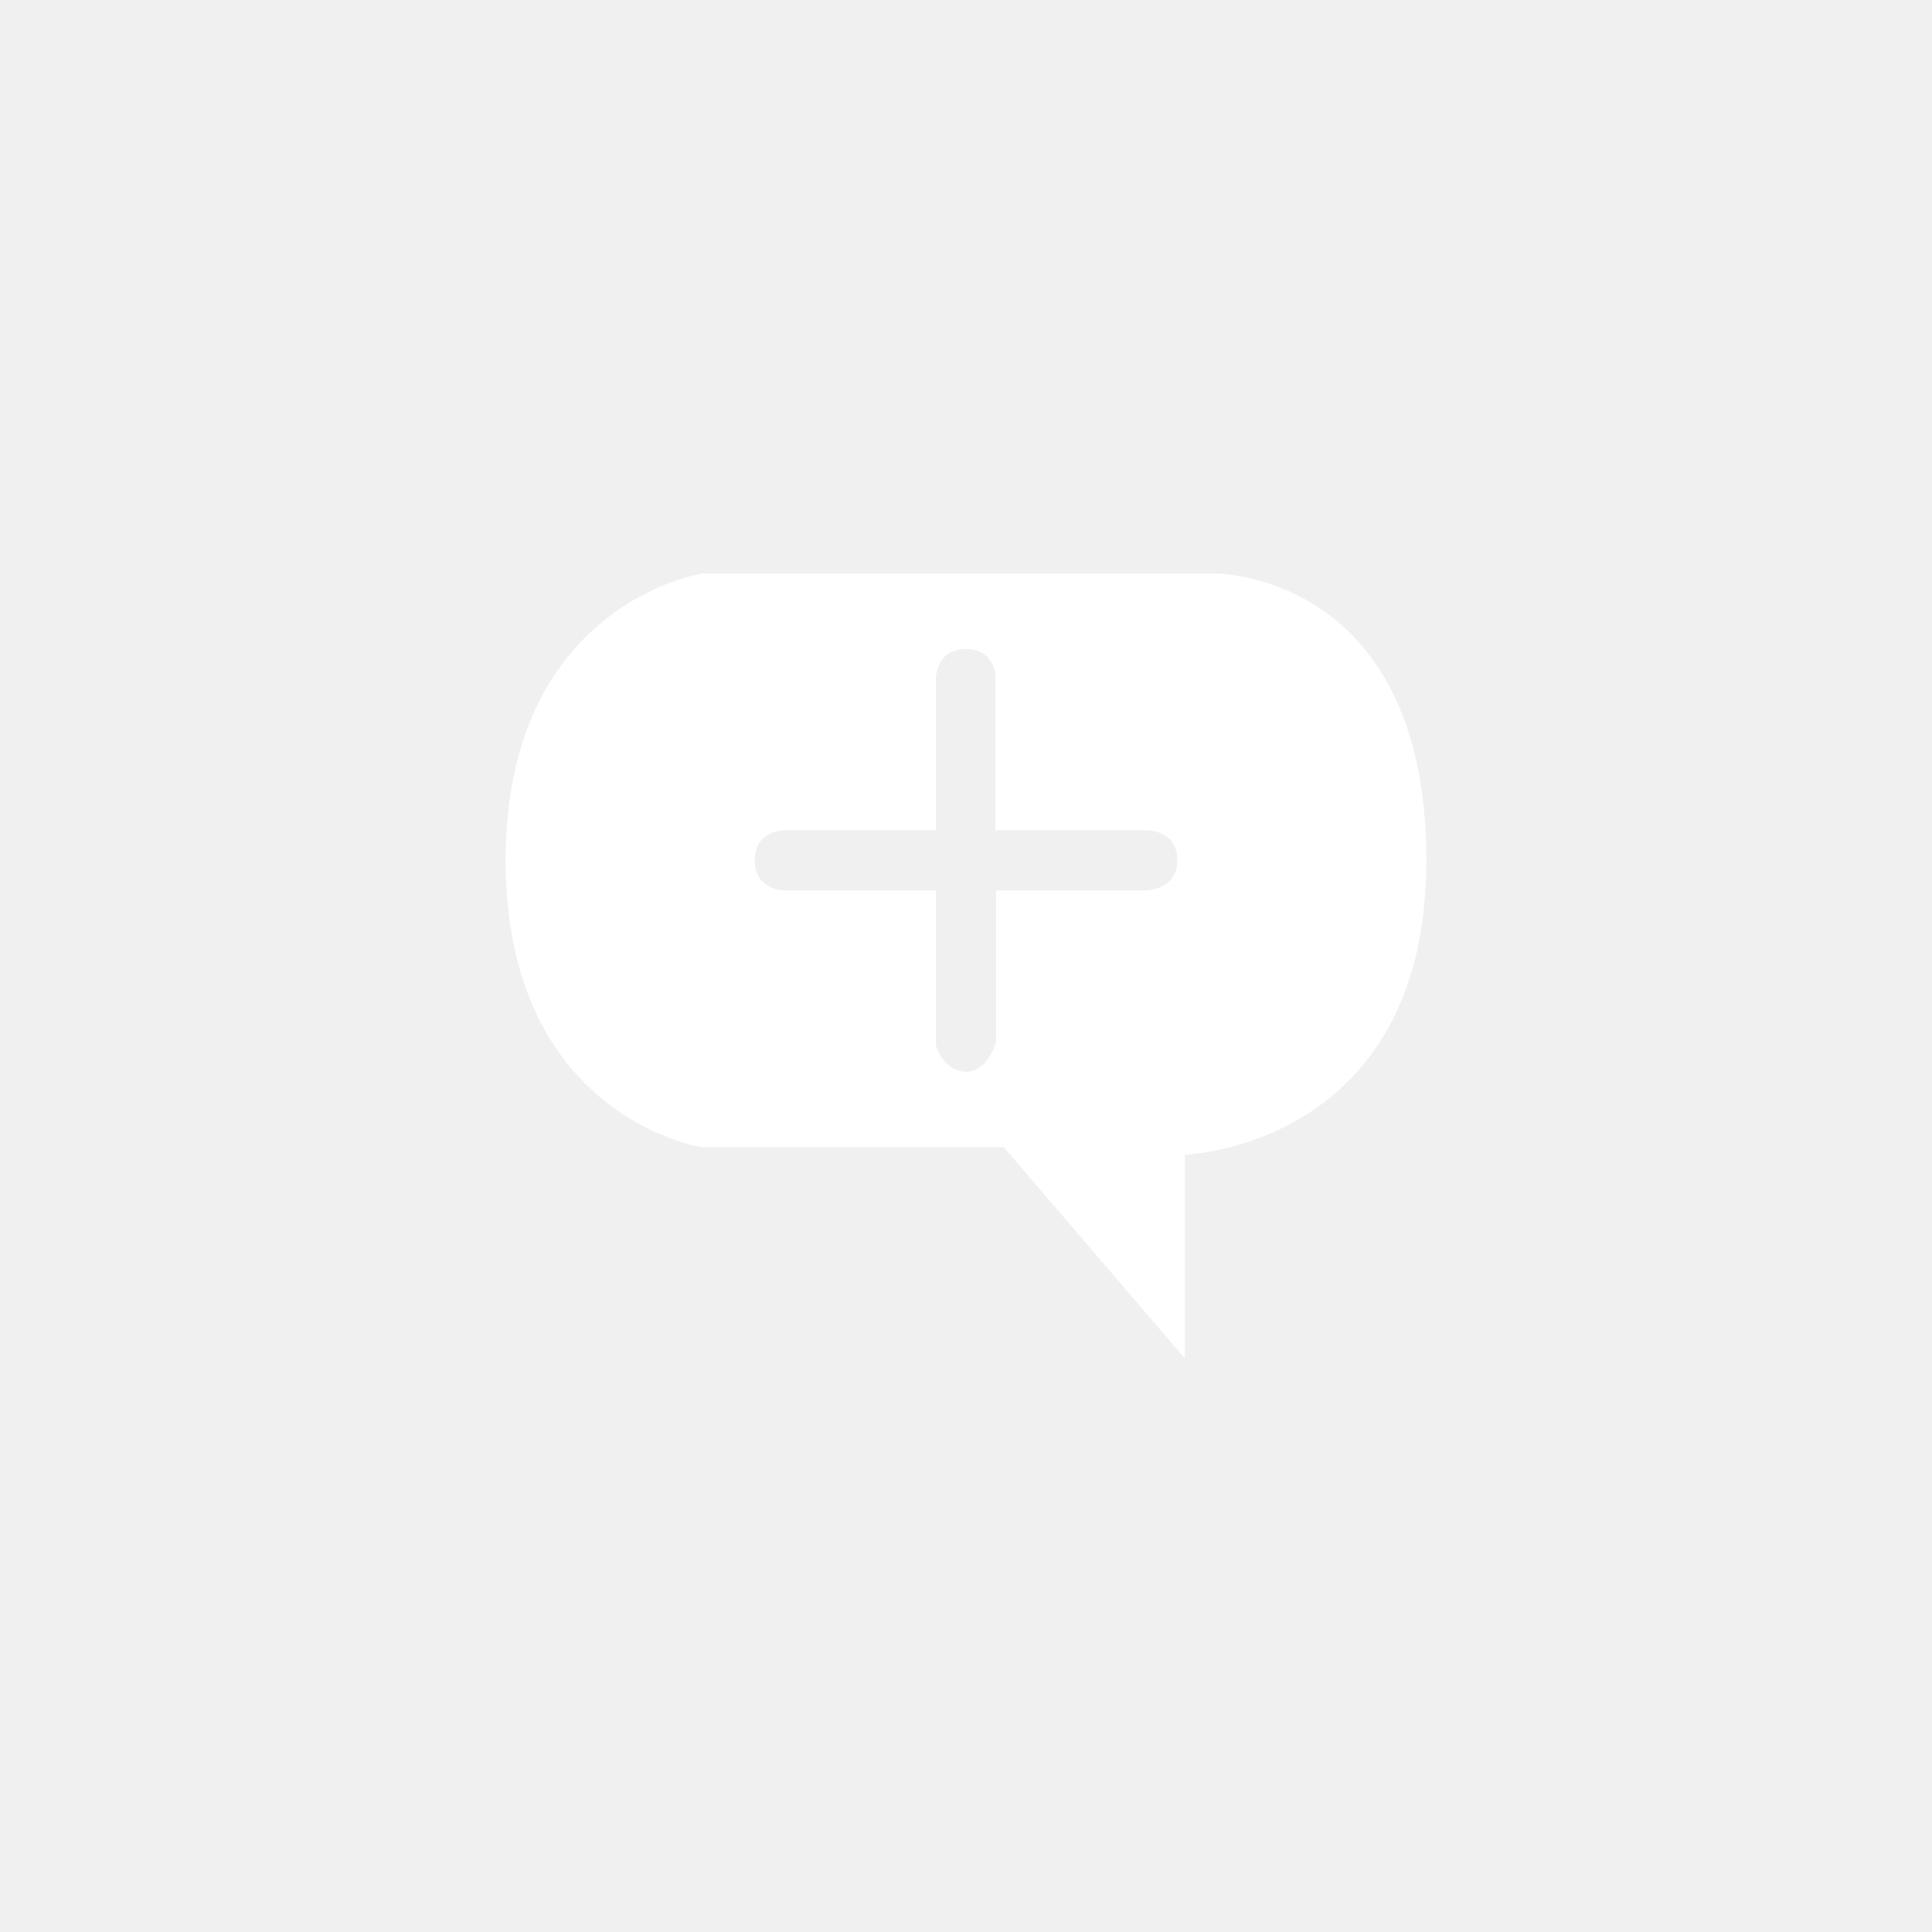
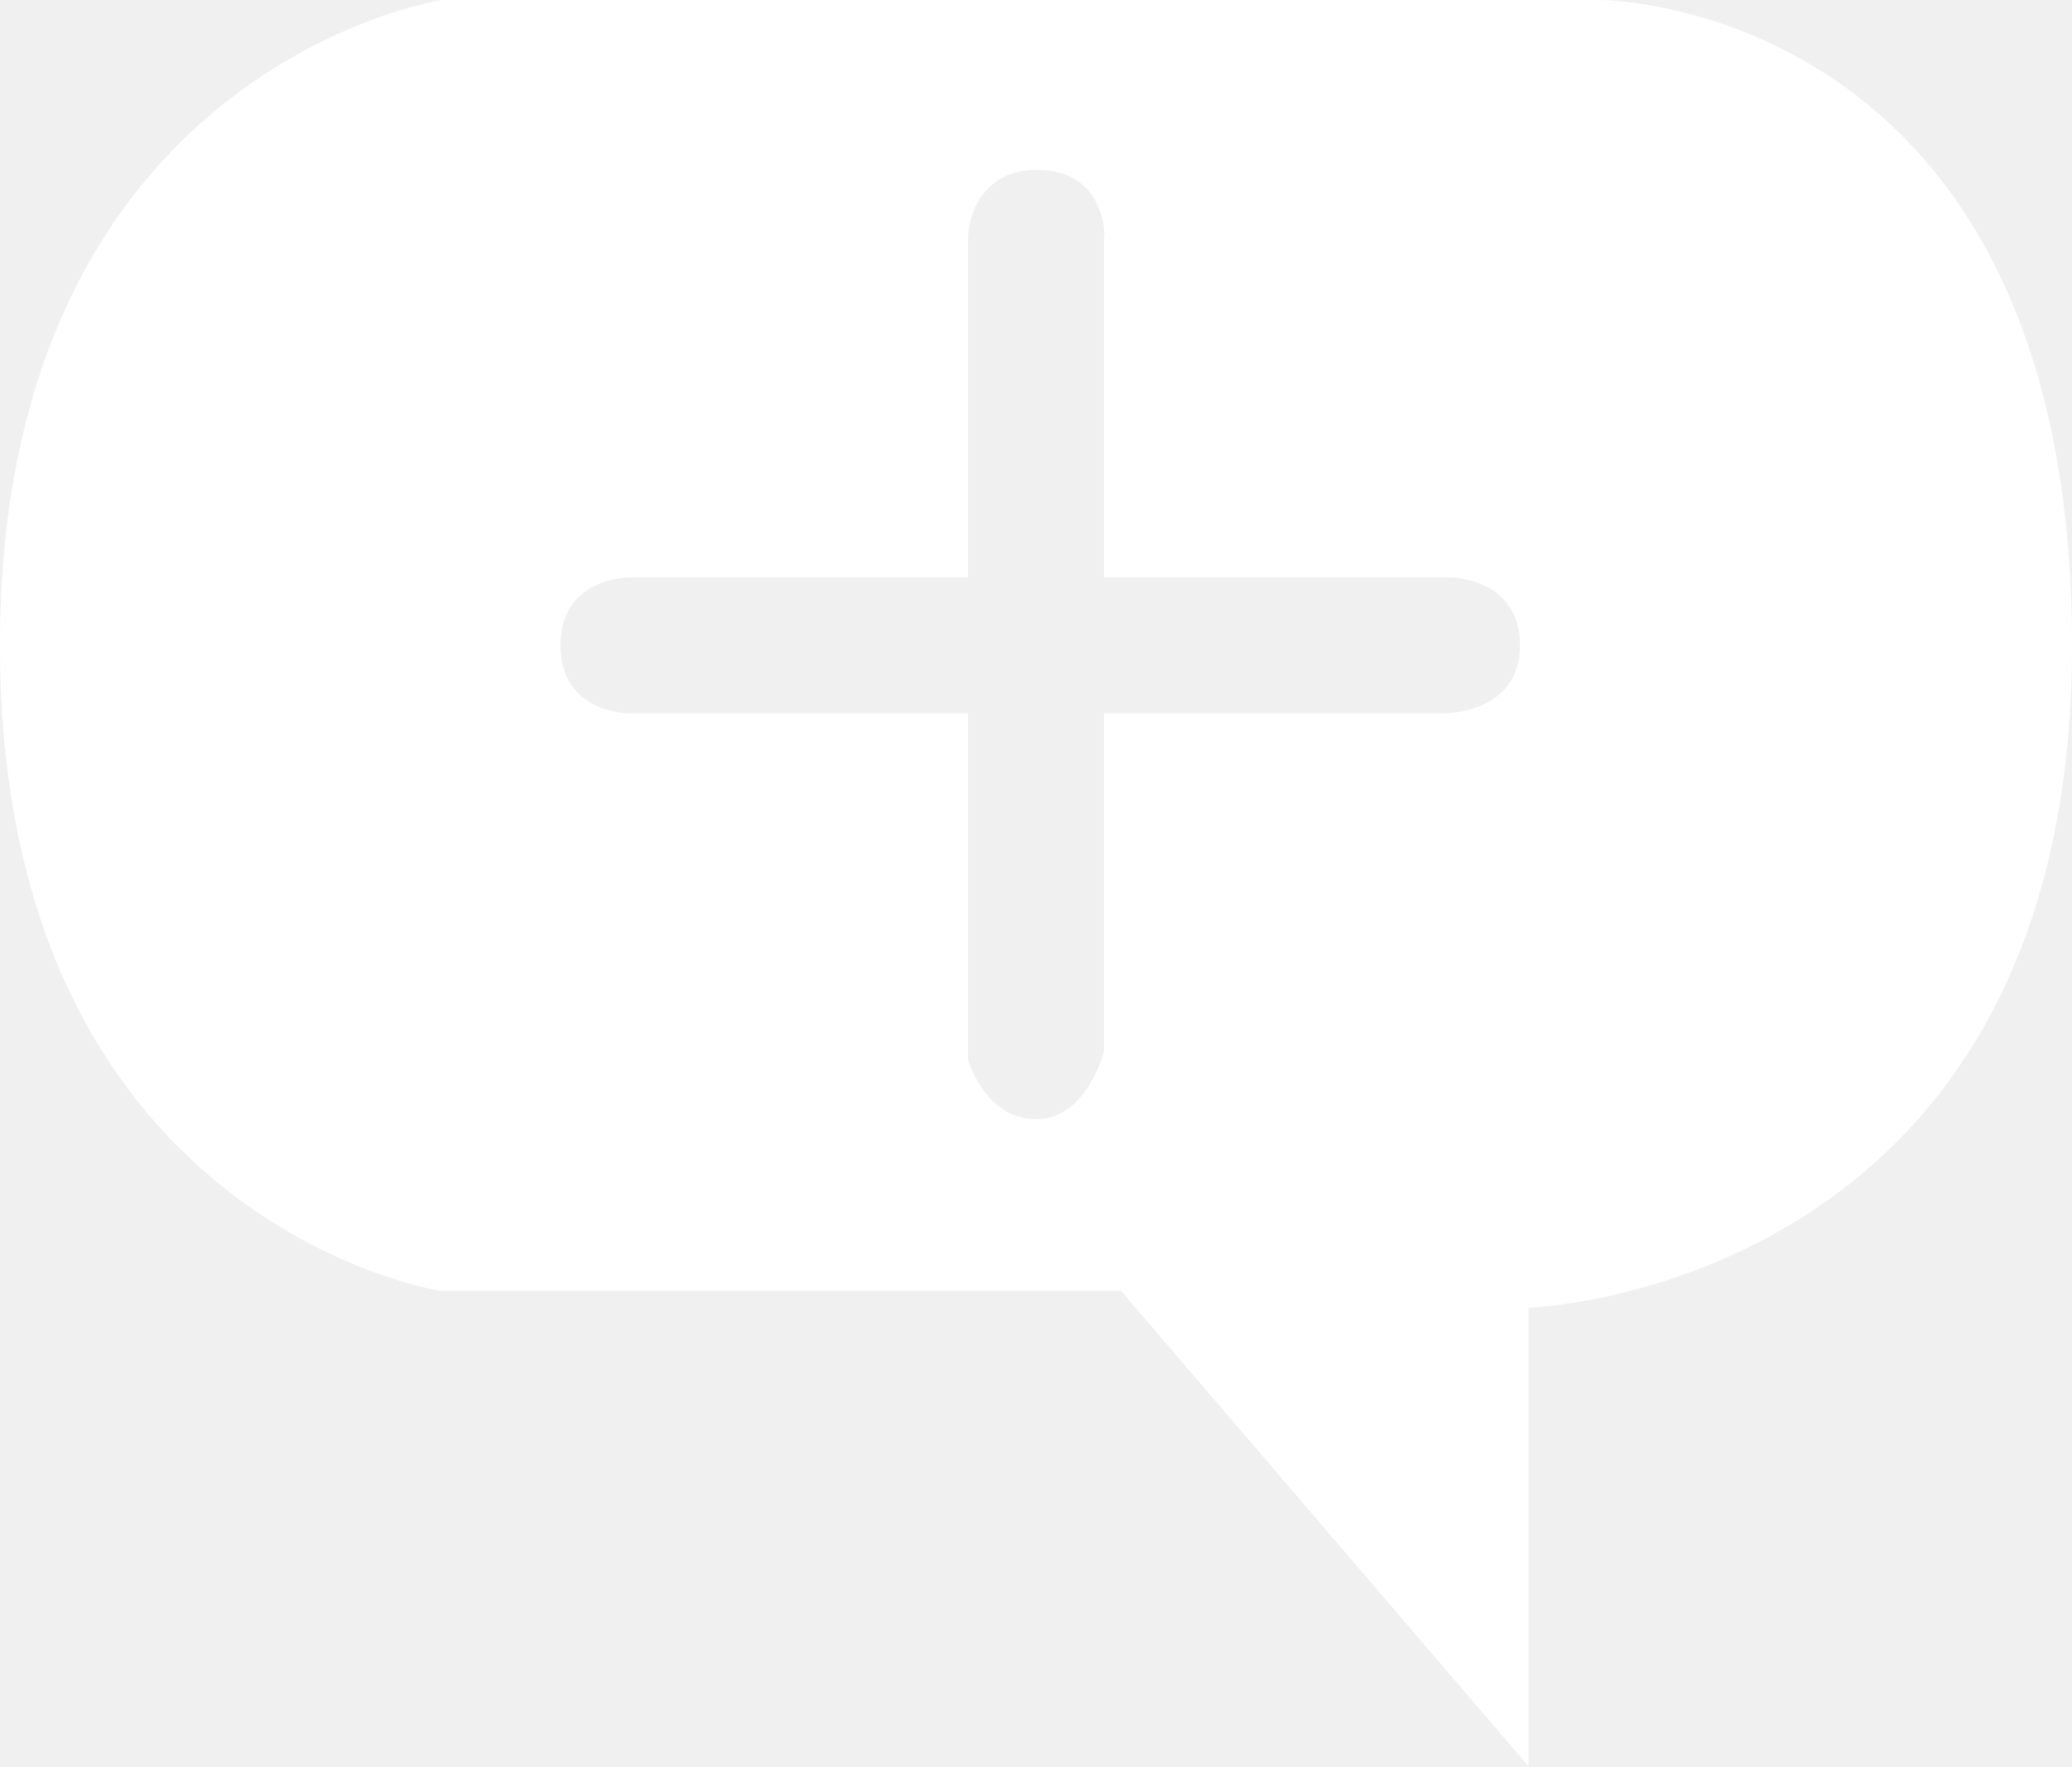
- <svg xmlns="http://www.w3.org/2000/svg" viewBox="-67 -76 256 256">
+ <svg xmlns="http://www.w3.org/2000/svg" viewBox="0 0 122 104">
  <defs>
    <style>
      .b {
        fill: white;
        stroke-width: 0px;
      }
    </style>
  </defs>
-   <path class="b" d="m90,104l-24-28H25.9S0,72,0,38,26,0,26,0h68.2s27.8,0,27.8,38-32,39-32,39v27Zm-33-62v20.5s1,3.5,4,3.5,4-4,4-4v-20h19.7s4.3,0,4.3-4-4-4-4-4h-20.1V14c.1,0,.1-4-3.9-4s-4,3.9-4,3.9v20.1h-20s-4,0-4,4,4,4,4,4h20Z" />
+   <path class="b" d="M90,104l-24-28H25.9S0,72,0,38,26,0,26,0h68.2s27.8,0,27.8,38-32,39-32,39v27ZM57,42v20.4s1,3.5,4,3.5,4-4,4-4v-19.9h20.1s4.4,0,4.4-4-4.1-4-4.1-4h-20.4V14c.1,0,.1-4-3.9-4s-4.1,3.9-4.1,3.9v20.1h-20s-4,0-4,4,4,4,4,4h20Z" />
</svg>
